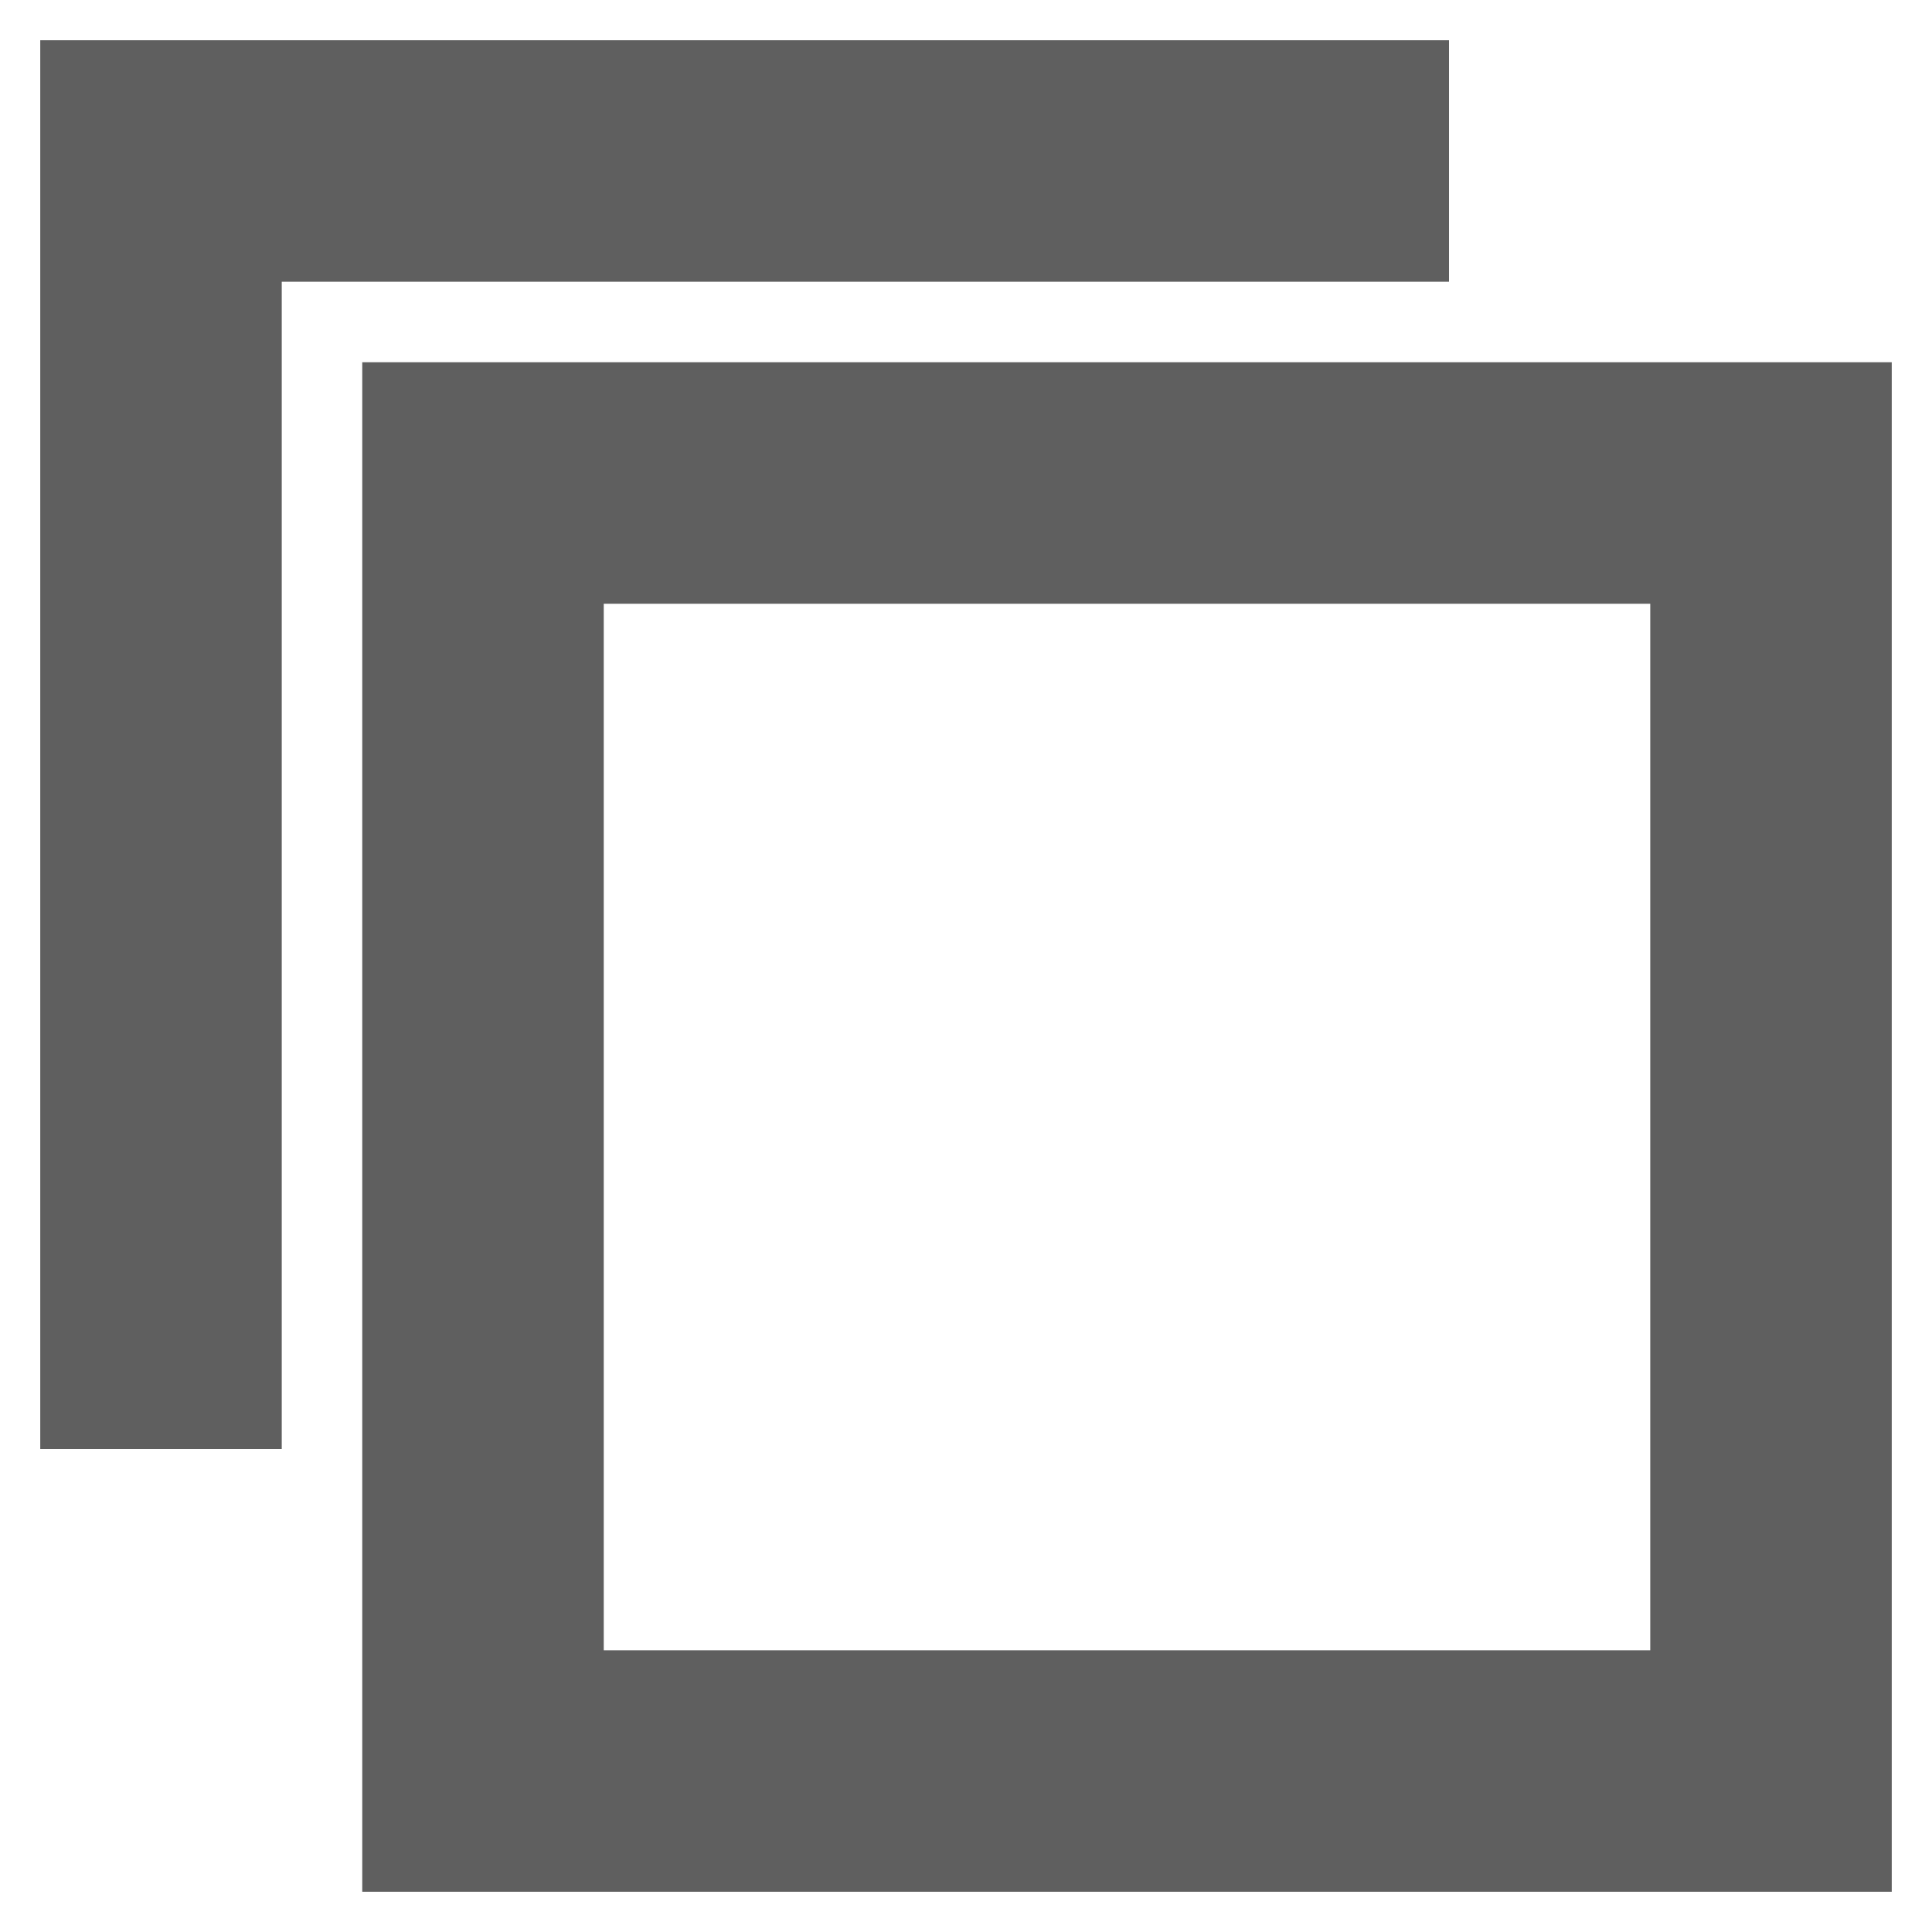
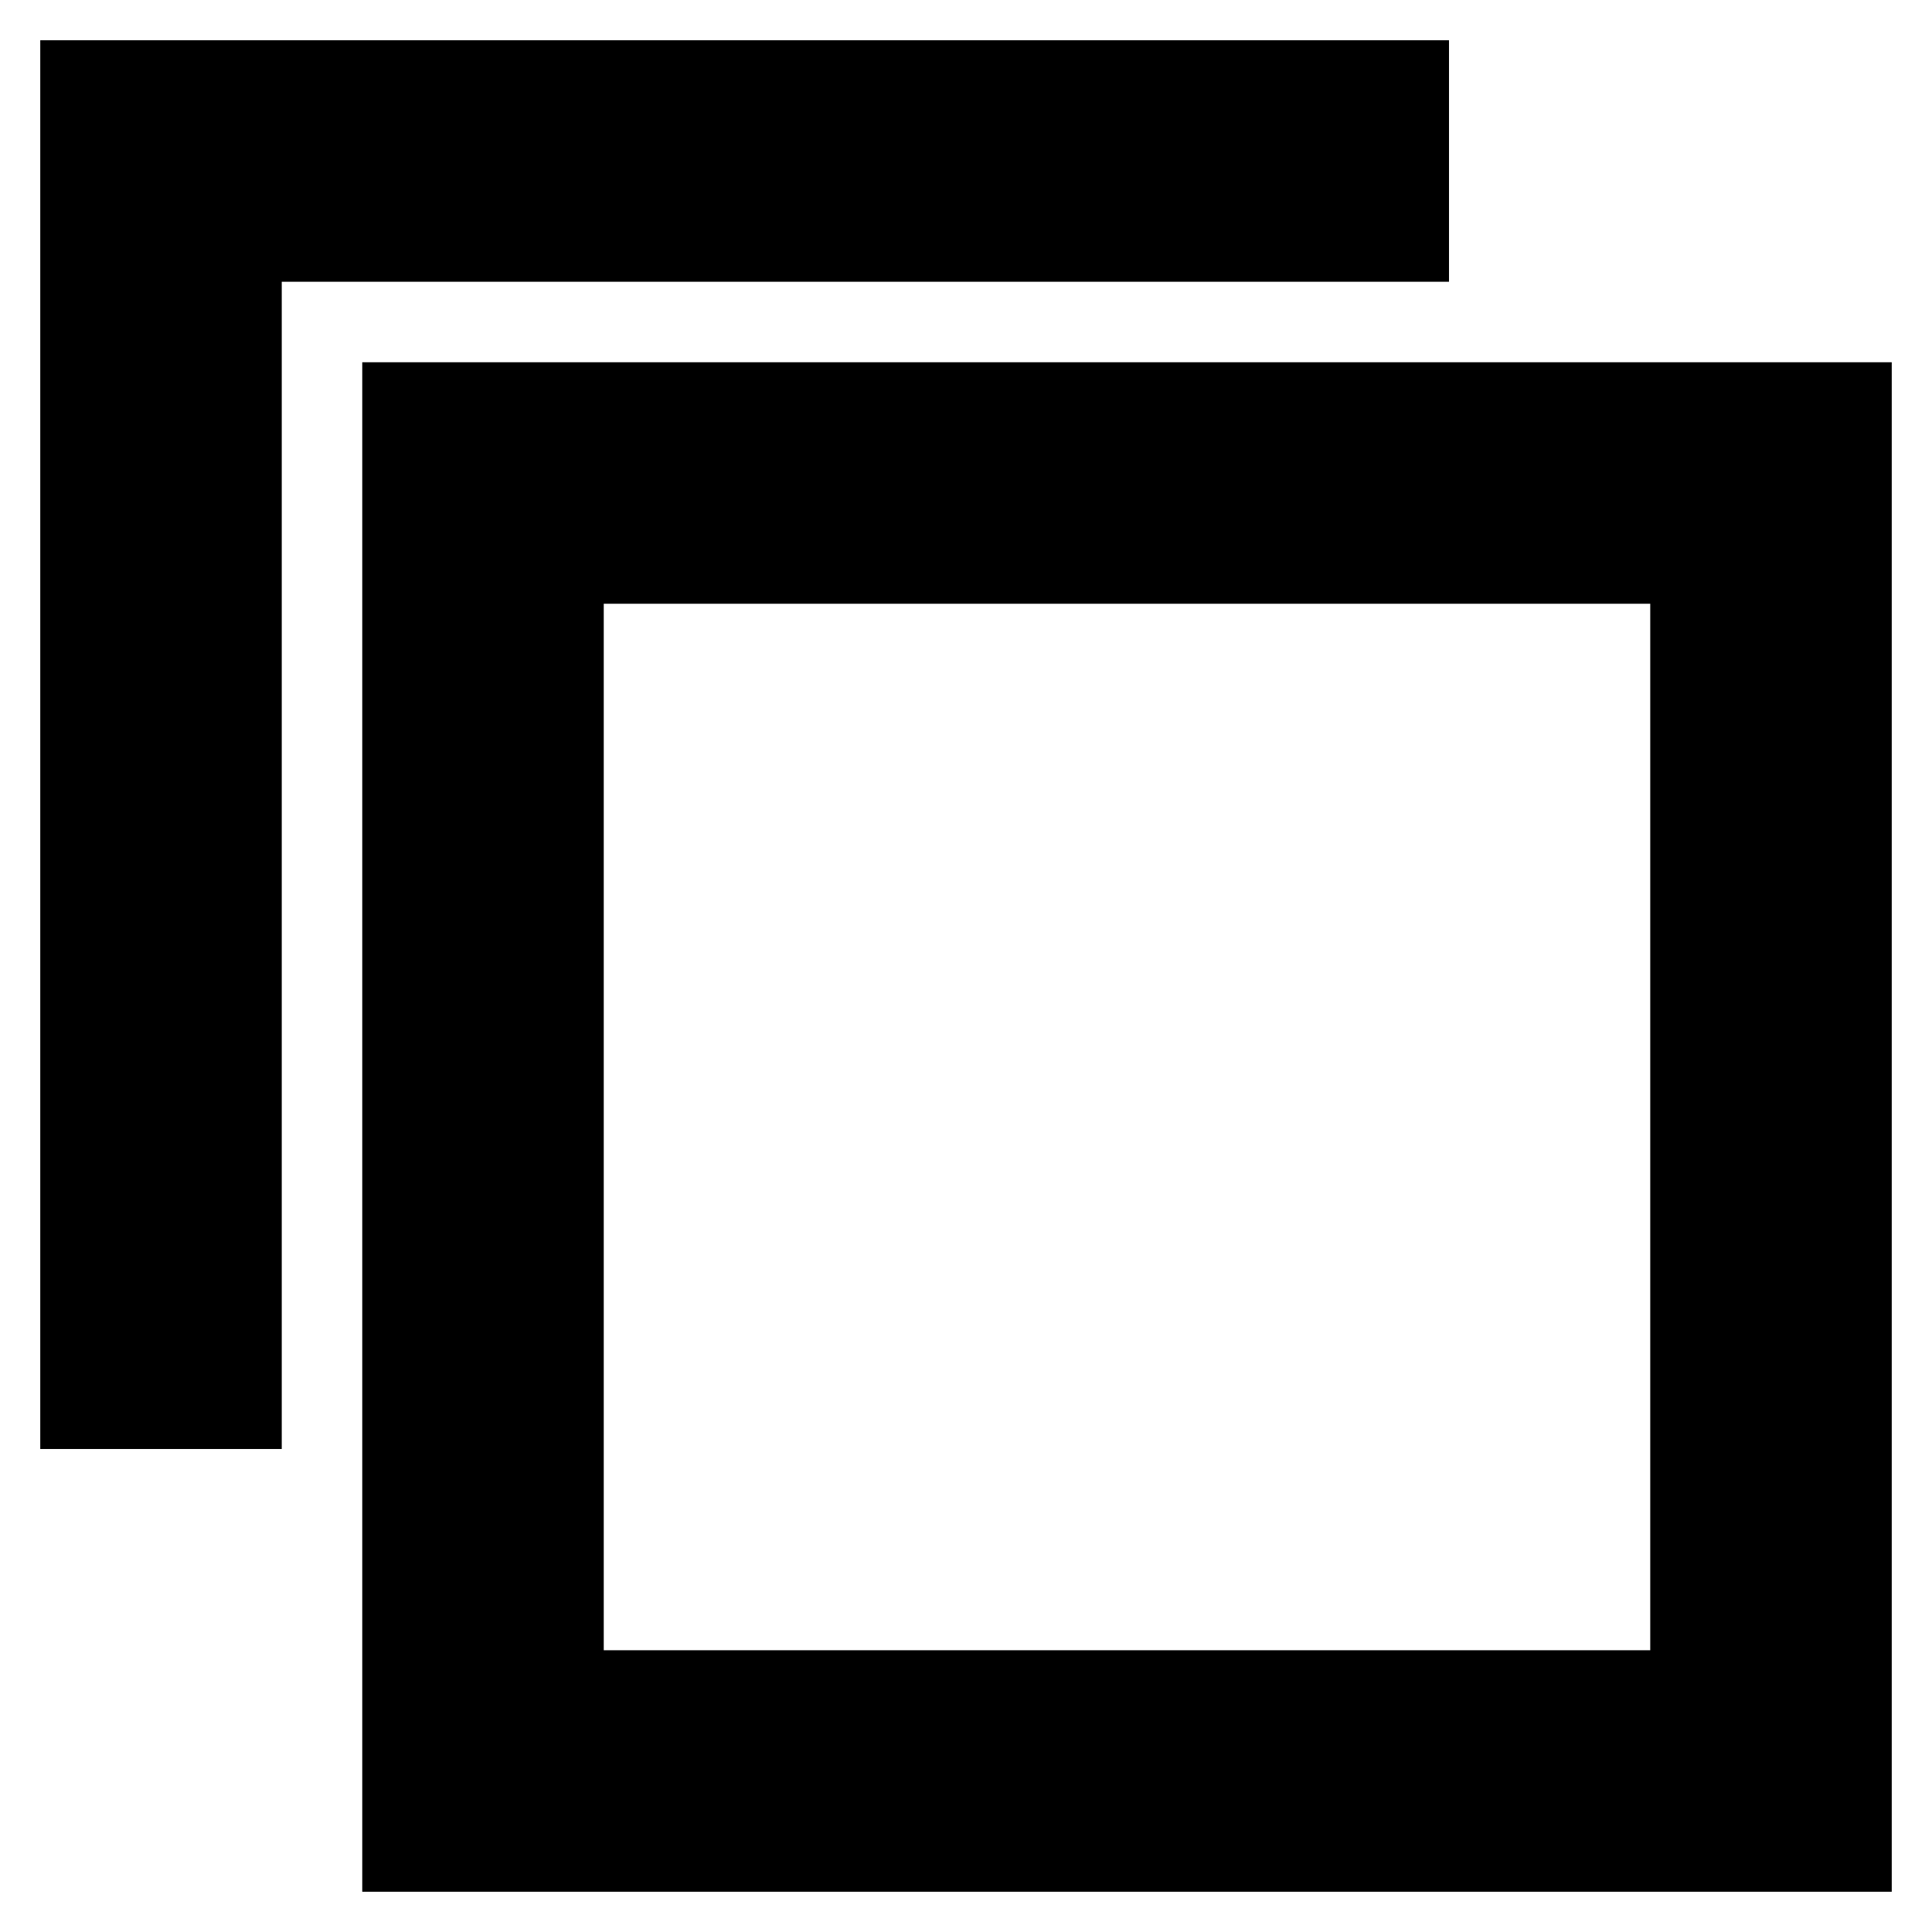
<svg xmlns="http://www.w3.org/2000/svg" width="12" height="12" viewBox="0 0 12 12" fill="none">
-   <path d="M11 3H3V11H11V3Z" stroke="#5F5F5F" stroke-width="1.5" />
-   <path d="M1 9V1H9" stroke="#5F5F5F" stroke-width="1.5" />
+   <path d="M11 3H3V11H11V3Z" stroke="#000000" stroke-width="1.5" />
+   <path d="M1 9V1H9" stroke="#000000" stroke-width="1.5" />
</svg>
